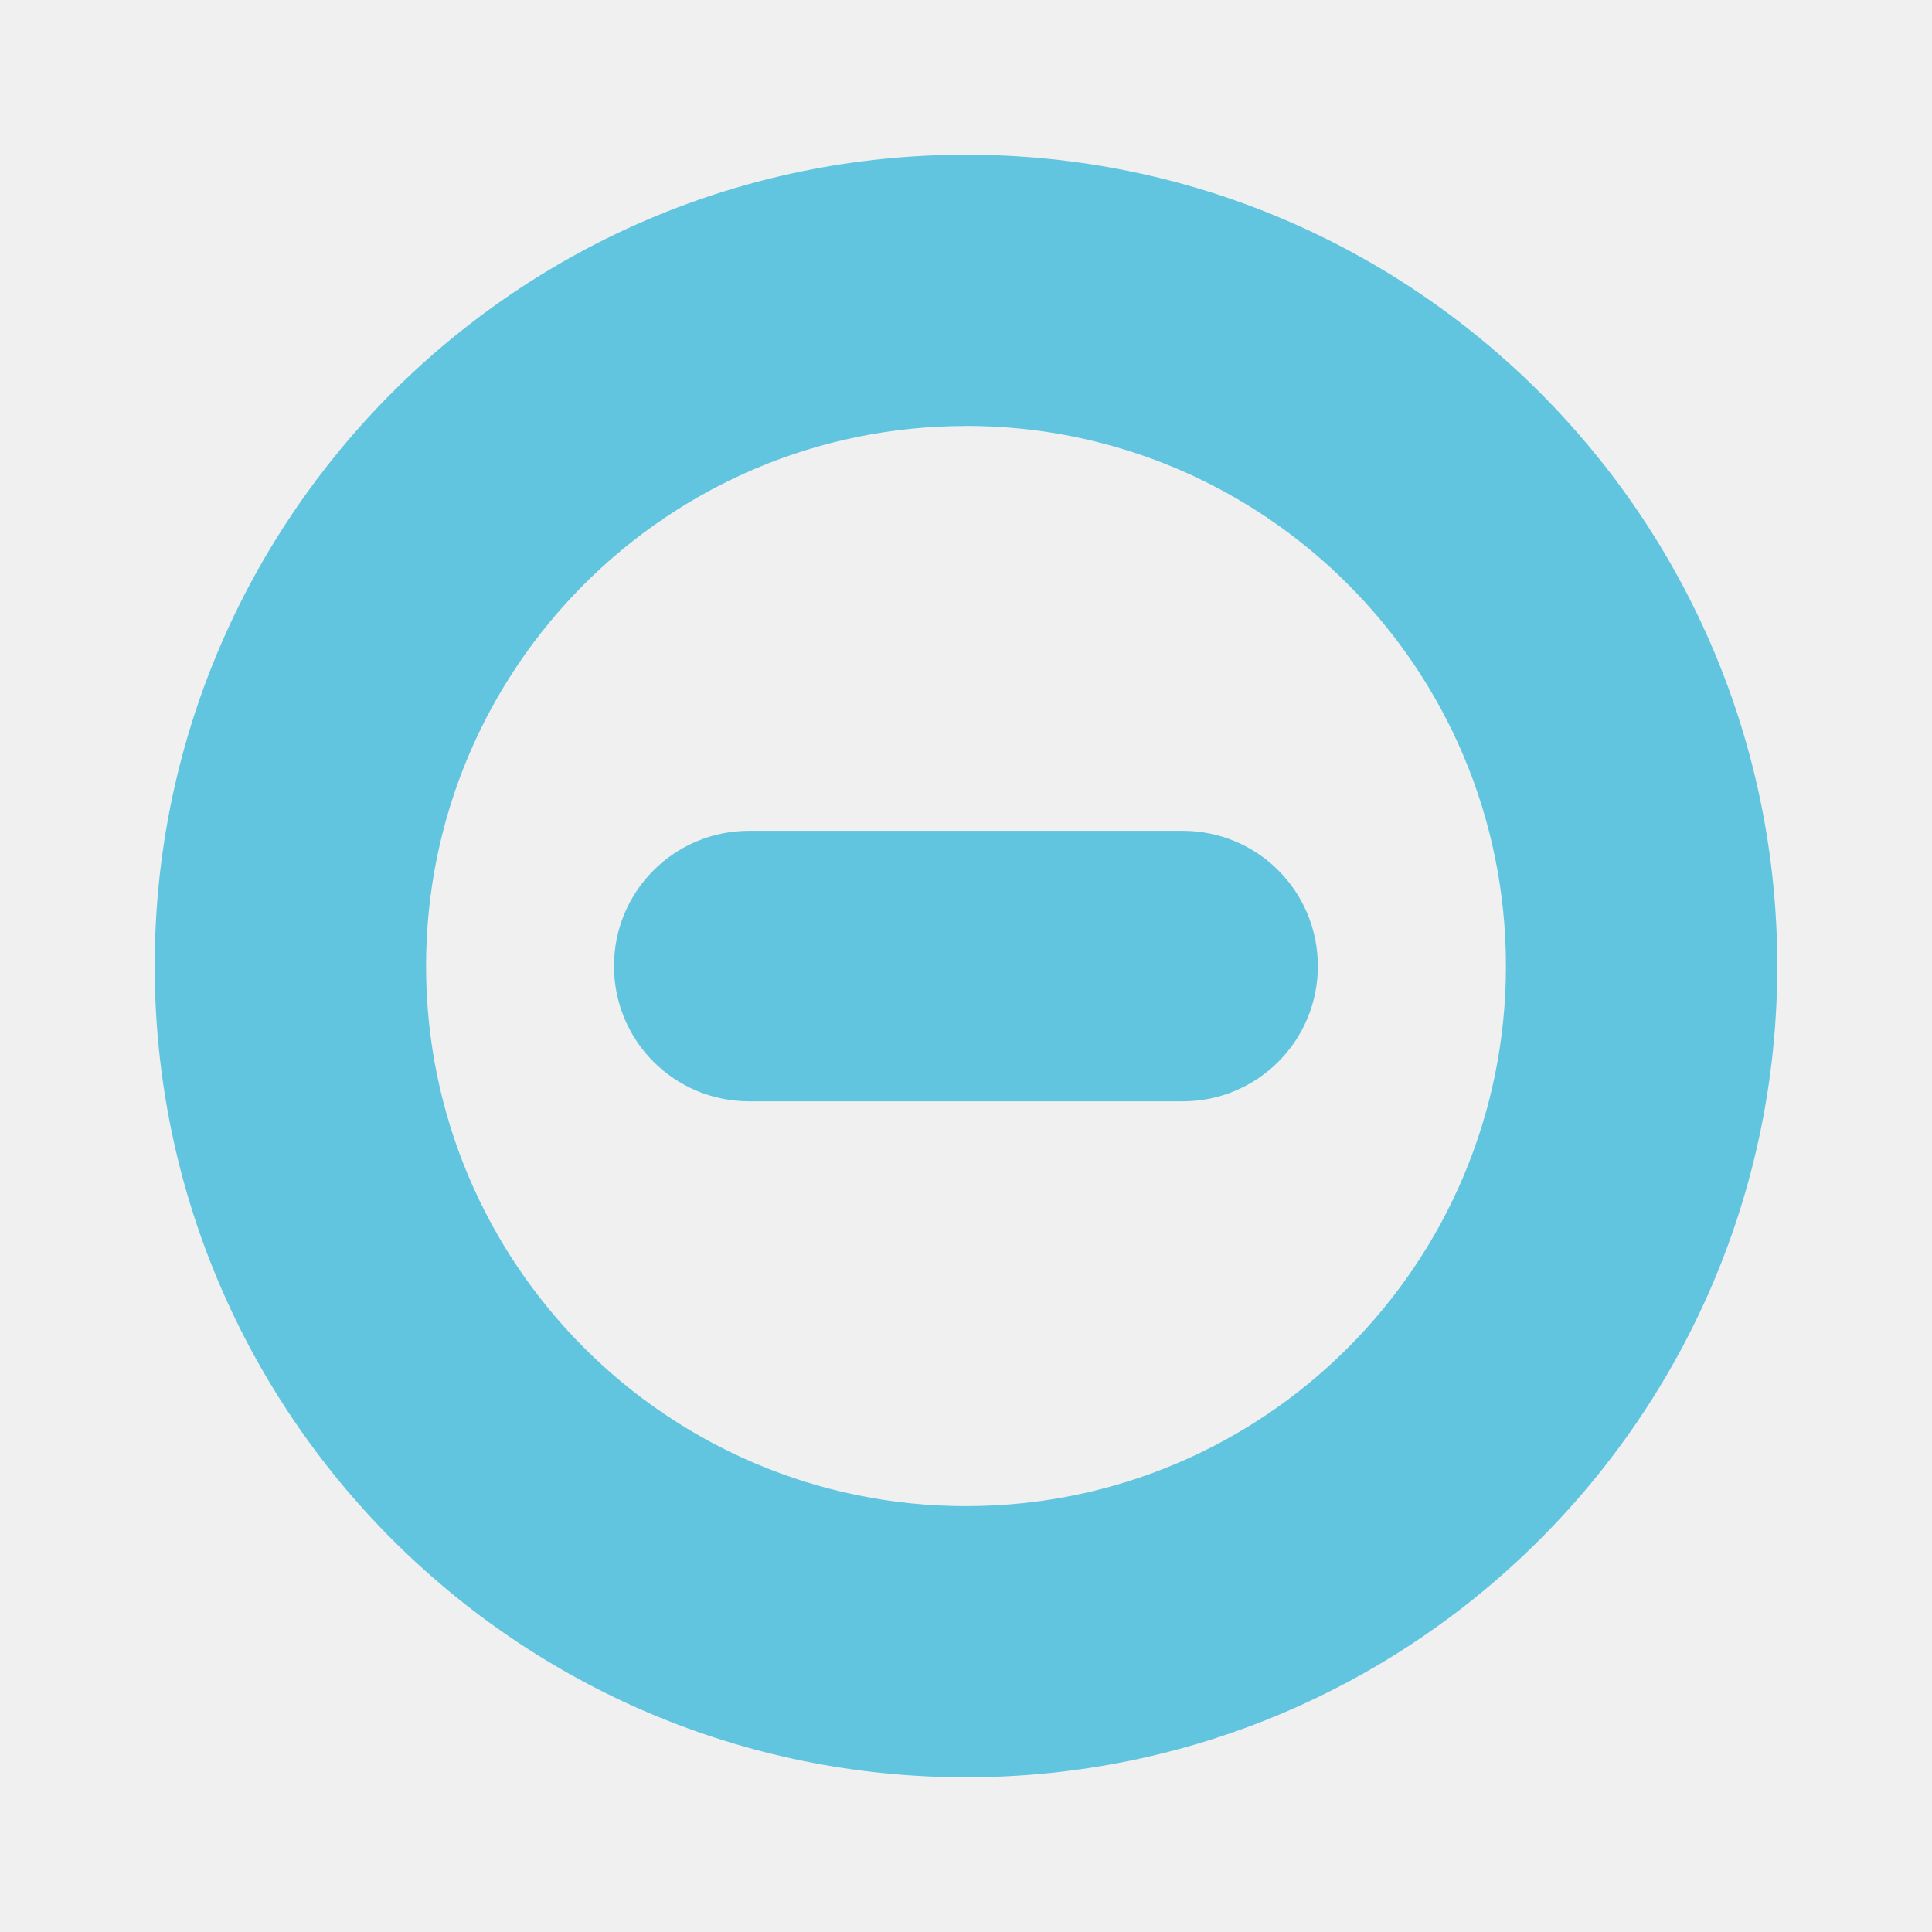
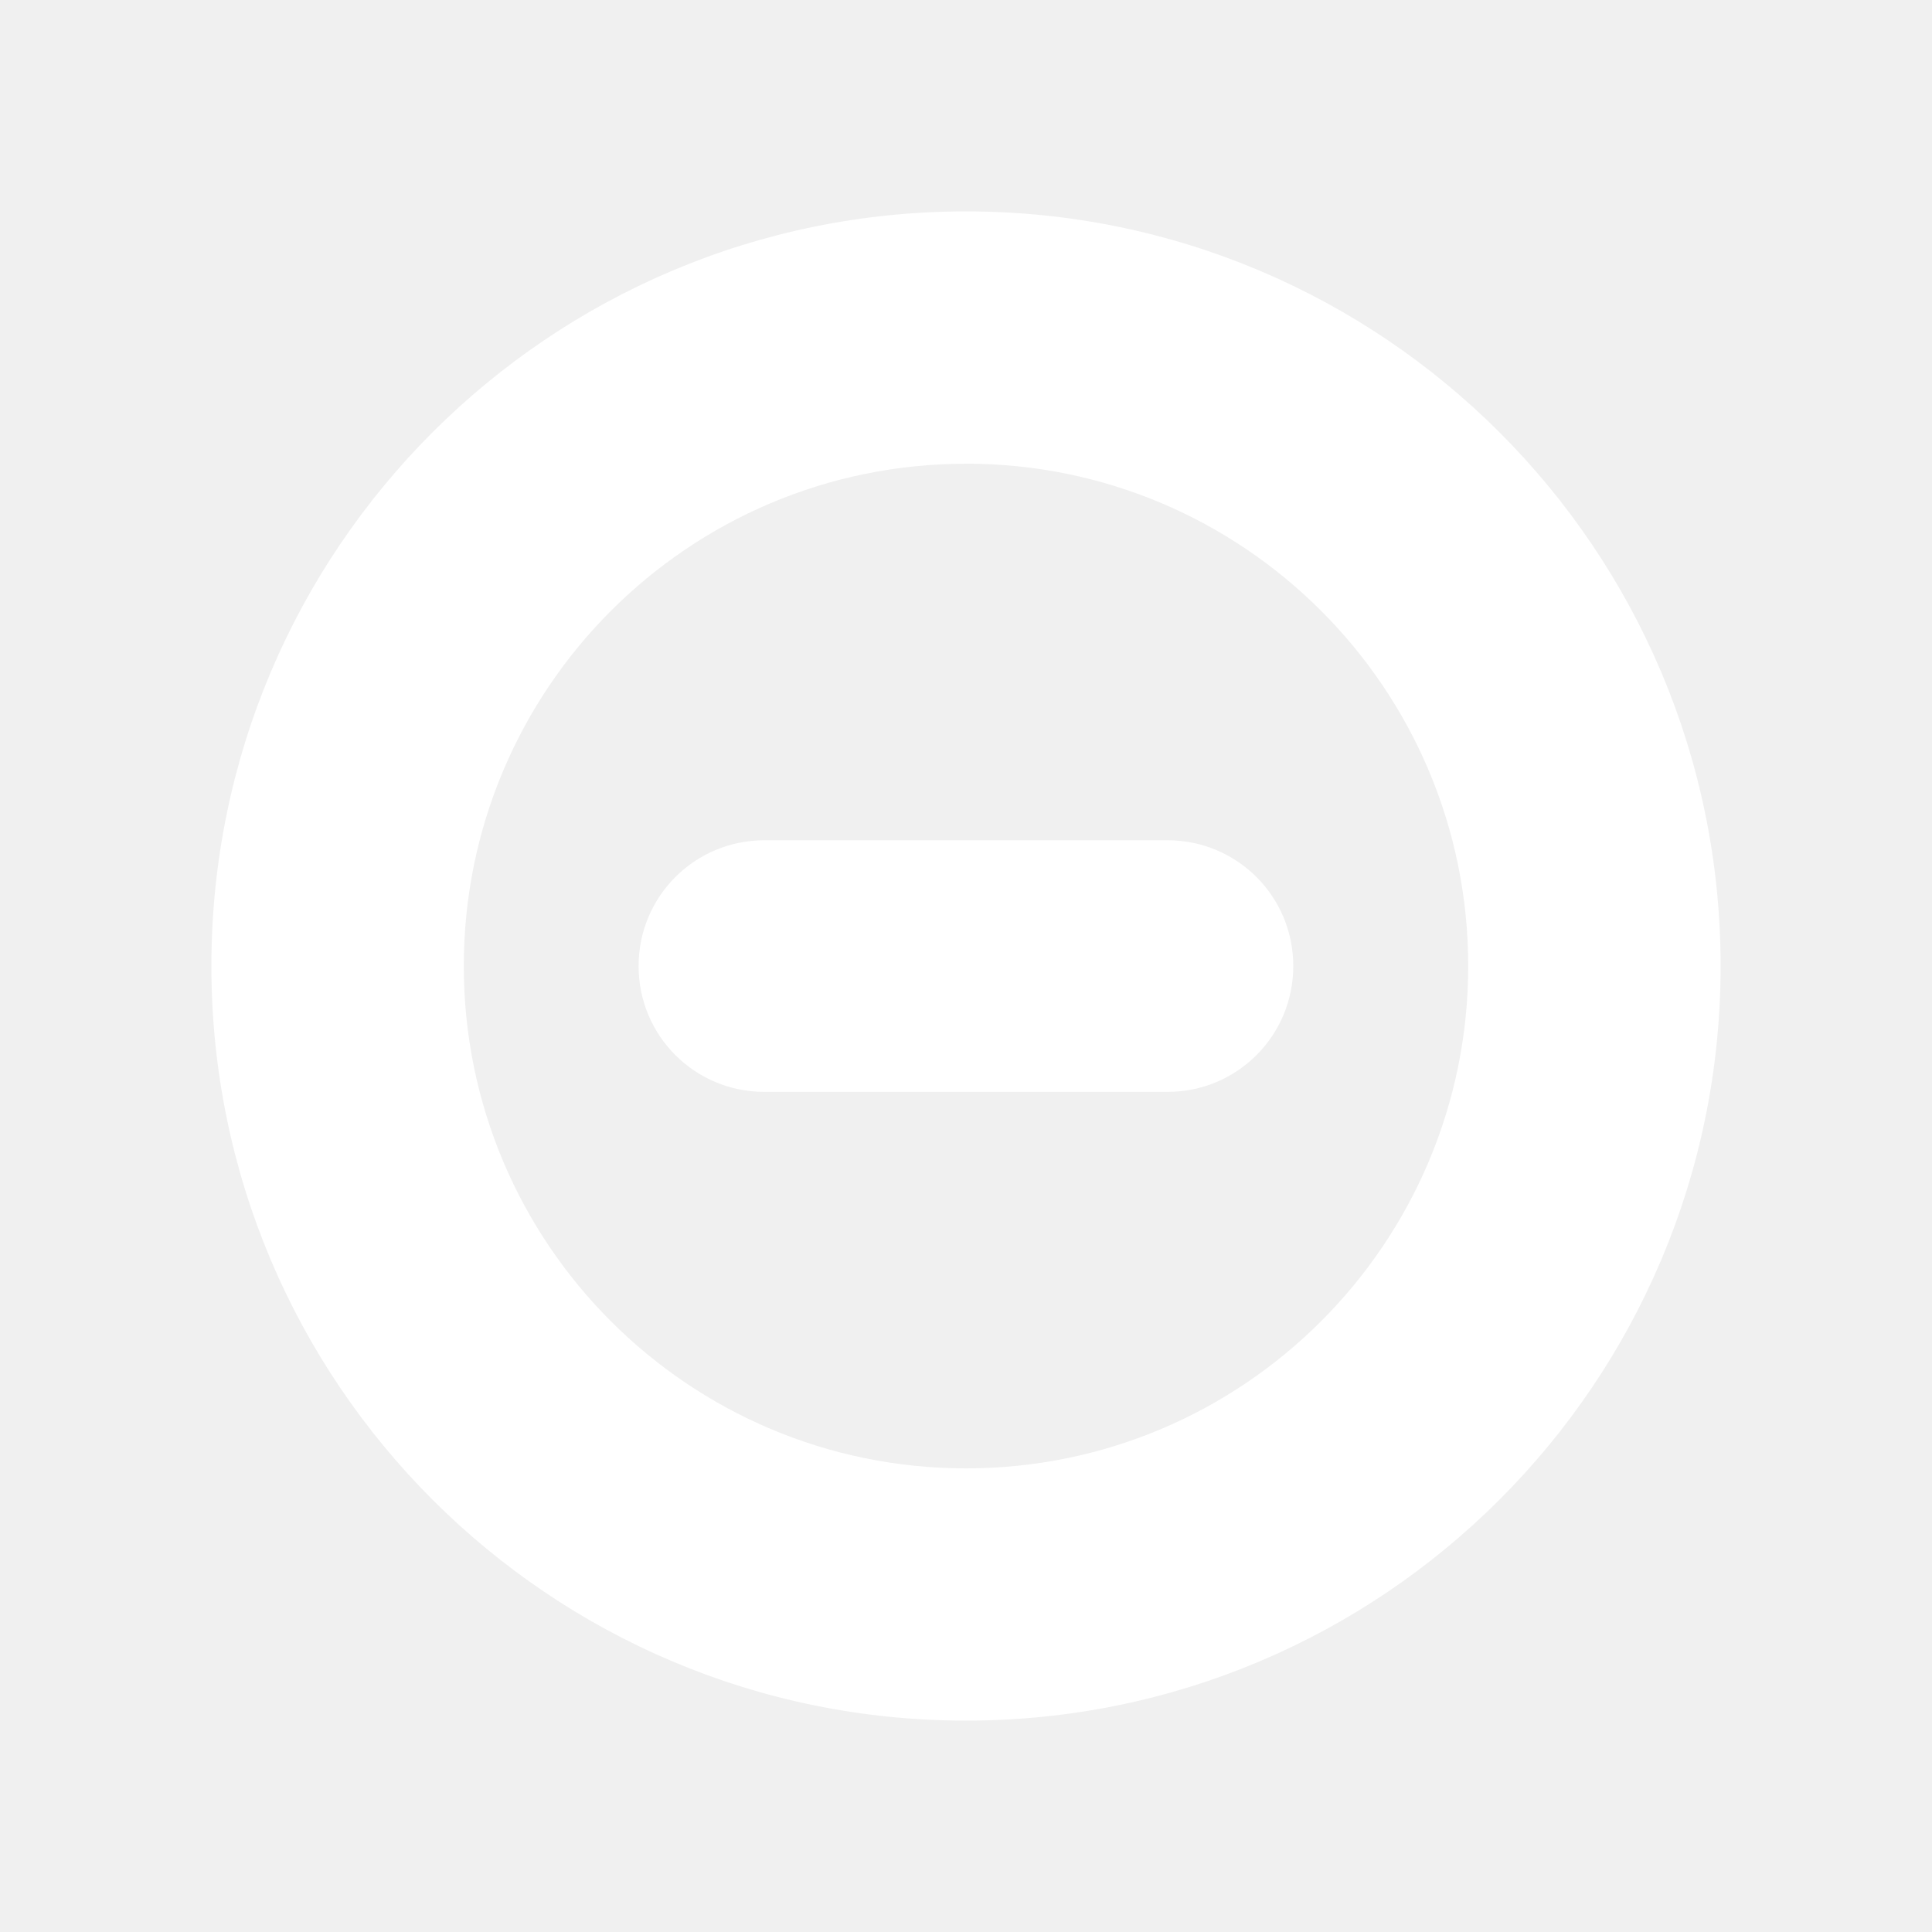
- <svg xmlns="http://www.w3.org/2000/svg" viewBox="0 0 512 512">
-   <path d="m256 41c-118.74 0-215 96.26-215 215 0 118.74 96.26 215 215 215 118.74 0 215-96.26 215-215 0-118.74-96.26-215-215-215m0 71.875c79.03 0 143.09 64.09 143.09 143.13 0 79.03-64.06 143.13-143.09 143.13-79.03 0-143.09-64.09-143.09-143.12 0-79.03 64.06-143.12 143.09-143.12m-57.44 107.28c-19.852 0-35.844 15.992-35.844 35.844 0 19.852 15.992 35.844 35.844 35.844h114.84c19.852 0 35.844-15.992 35.844-35.844 0-19.852-15.992-35.844-35.844-35.844z" fill="#62c5df" fill-rule="evenodd" />
+ <svg xmlns="http://www.w3.org/2000/svg" version="1.1" viewBox="0 0 512 512">
+   <path d="m256 56.022c-110.44 0-199.98 89.534-199.98 199.98s89.534 199.98 199.98 199.98 199.98-89.534 199.98-199.98-89.534-199.98-199.98-199.98m0 66.853c73.508 0 133.09 59.612 133.09 133.13 0 73.508-59.584 133.13-133.09 133.13s-133.09-59.612-133.09-133.12 59.584-133.12 133.09-133.12m-53.427 99.784c-18.465 0-33.34 14.875-33.34 33.34s14.875 33.34 33.34 33.34h106.82c18.465 0 33.34-14.875 33.34-33.34s-14.875-33.34-33.34-33.34z" fill="#fff" fill-rule="evenodd" stroke-width=".93" />
</svg>
